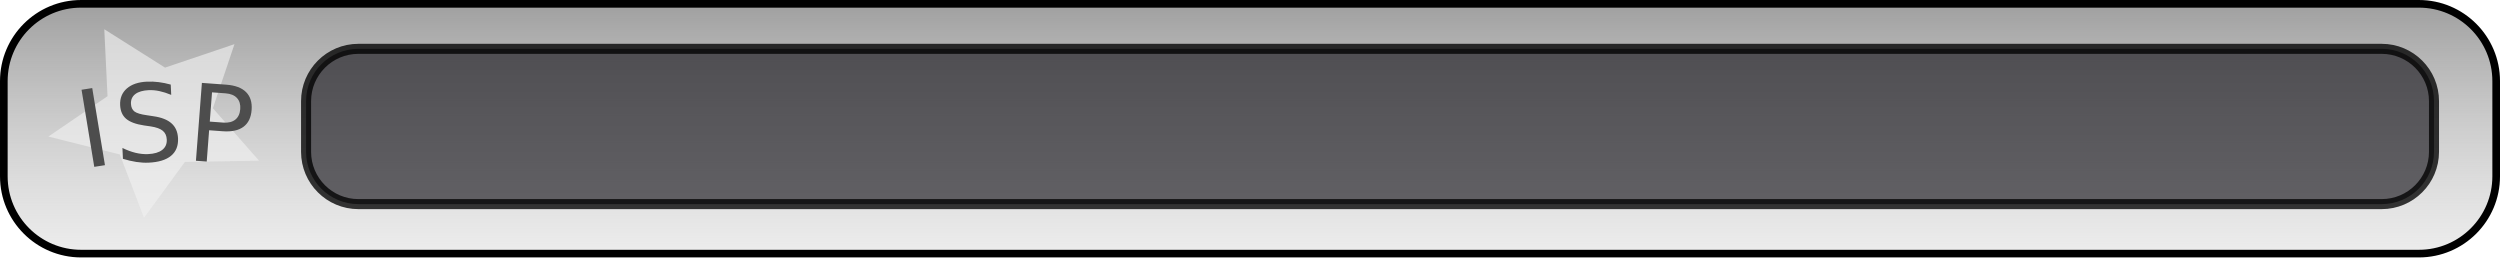
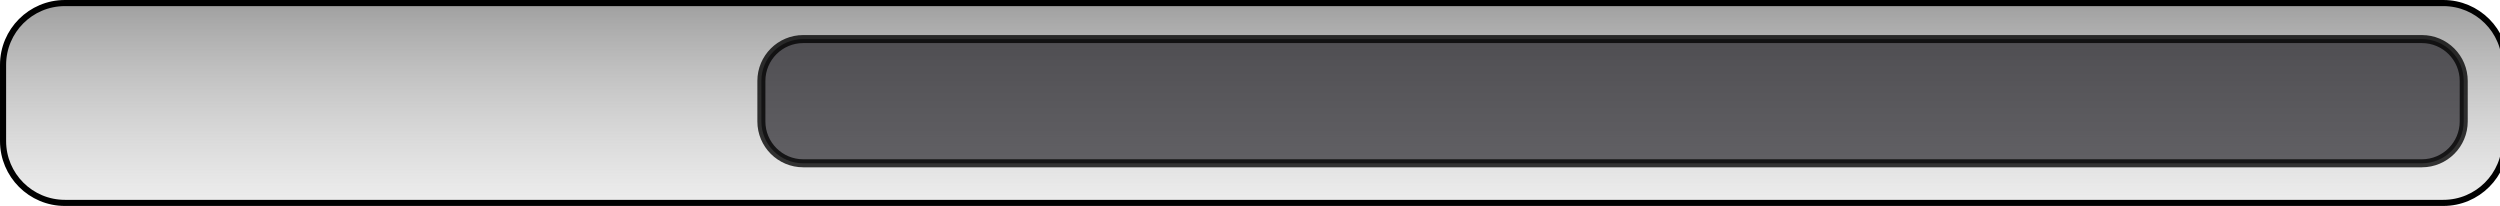
- <svg xmlns="http://www.w3.org/2000/svg" xmlns:xlink="http://www.w3.org/1999/xlink" width="200" height="20.594" id="svg2" version="1.0">
+ <svg xmlns="http://www.w3.org/2000/svg" xmlns:xlink="http://www.w3.org/1999/xlink" width="250" height="20.59" id="svg2" version="1.0">
  <defs id="defs4">
    <linearGradient id="linearGradient3187">
      <stop style="stop-color:#6d6d6d;stop-opacity:1;" offset="0" id="stop3189" />
      <stop style="stop-color:#bfbfbf;stop-opacity:1;" offset="1" id="stop3191" />
    </linearGradient>
    <linearGradient id="linearGradient3179">
      <stop style="stop-color:#000000;stop-opacity:1;" offset="0" id="stop3181" />
      <stop style="stop-color:#000000;stop-opacity:0;" offset="1" id="stop3183" />
    </linearGradient>
    <linearGradient id="linearGradient3155">
      <stop style="stop-color:#919191;stop-opacity:1;" offset="0" id="stop3157" />
      <stop style="stop-color:#ffffff;stop-opacity:0;" offset="1" id="stop3159" />
    </linearGradient>
-     <linearGradient xlink:href="#linearGradient3155" id="linearGradient3161" x1="225.714" y1="282.725" x2="225.714" y2="340.1" gradientUnits="userSpaceOnUse" gradientTransform="matrix(0.9969442,0,0,0.666086,-16.65837,145.3675)" />
+     <linearGradient xlink:href="#linearGradient3155" id="linearGradient3161" x1="225.714" y1="282.725" x2="225.714" y2="340.1" gradientUnits="userSpaceOnUse" gradientTransform="matrix(1.251061,0,0,0.666086,-48.60445,145.3675)" />
  </defs>
  <g id="layer1" transform="translate(-108.3662,-335.9941)">
-     <rect style="fill:url(#linearGradient3161);fill-opacity:1;stroke:#000000;stroke-width:0.611;stroke-linecap:round;stroke-linejoin:miter;stroke-miterlimit:0;stroke-dasharray:none;stroke-opacity:1" id="rect2383" width="199.389" height="19.983" x="108.672" y="336.3" ry="6.185" />
-     <rect style="fill:#17151c;fill-opacity:0.633;stroke:#000000;stroke-width:0.803;stroke-linecap:round;stroke-linejoin:miter;stroke-miterlimit:0;stroke-dasharray:none;stroke-opacity:0.779" id="rect3195" width="170.234" height="12.422" x="132.852" y="339.901" ry="4.187" />
-     <path style="fill:#f2f2f2;fill-opacity:0.633;stroke:none;stroke-width:0.725;stroke-linecap:round;stroke-linejoin:miter;stroke-miterlimit:0;stroke-dasharray:none;stroke-opacity:0.779" id="path3214" d="M 122.754,346.649 L 115.372,346.785 L 111.299,352.943 L 108.889,345.964 L 101.774,343.993 L 107.666,339.545 L 107.342,332.169 L 113.393,336.398 L 120.308,333.81 L 118.156,340.873 L 122.754,346.649 z" transform="matrix(0.8033552,0,0,0.7261895,30.47453,97.11571)" />
-     <path style="font-size:10.164px;font-style:normal;font-weight:normal;fill:#4d4d4d;fill-opacity:1;stroke:none;stroke-width:1px;stroke-linecap:butt;stroke-linejoin:miter;stroke-opacity:1;font-family:Bitstream Vera Sans" d="M 114.89,343.174 L 115.745,343.04 L 116.762,349.208 L 115.907,349.342 L 114.89,343.174 M 122.025,342.76 L 122.063,343.584 C 121.727,343.445 121.412,343.344 121.118,343.282 C 120.823,343.219 120.54,343.194 120.269,343.206 C 119.798,343.227 119.438,343.332 119.189,343.521 C 118.943,343.711 118.828,343.97 118.843,344.299 C 118.856,344.575 118.95,344.78 119.125,344.915 C 119.302,345.046 119.63,345.145 120.108,345.211 L 120.635,345.292 C 121.286,345.384 121.771,345.575 122.09,345.865 C 122.413,346.153 122.585,346.55 122.609,347.057 C 122.636,347.662 122.449,348.129 122.047,348.46 C 121.647,348.79 121.046,348.973 120.244,349.008 C 119.941,349.021 119.617,349.002 119.272,348.95 C 118.929,348.898 118.572,348.814 118.2,348.7 L 118.16,347.83 C 118.52,348.007 118.871,348.137 119.212,348.22 C 119.554,348.302 119.887,348.337 120.213,348.322 C 120.706,348.301 121.083,348.189 121.343,347.988 C 121.602,347.787 121.724,347.511 121.708,347.159 C 121.694,346.853 121.586,346.618 121.384,346.453 C 121.185,346.289 120.863,346.173 120.42,346.106 L 119.888,346.029 C 119.237,345.932 118.762,345.756 118.461,345.501 C 118.16,345.246 117.999,344.88 117.977,344.404 C 117.952,343.852 118.13,343.409 118.512,343.073 C 118.897,342.738 119.44,342.555 120.139,342.525 C 120.439,342.512 120.745,342.525 121.059,342.564 C 121.373,342.603 121.695,342.669 122.025,342.76 M 125.328,343.382 L 125.149,345.723 L 126.235,345.802 C 126.637,345.831 126.955,345.752 127.19,345.565 C 127.425,345.378 127.557,345.097 127.586,344.721 C 127.614,344.349 127.526,344.053 127.323,343.834 C 127.119,343.615 126.816,343.49 126.414,343.461 L 125.328,343.382 M 124.518,342.626 L 126.467,342.768 C 127.182,342.821 127.71,343.019 128.051,343.362 C 128.394,343.704 128.543,344.179 128.496,344.788 C 128.449,345.403 128.23,345.854 127.838,346.141 C 127.449,346.429 126.897,346.547 126.182,346.494 L 125.096,346.415 L 124.904,348.919 L 124.041,348.856 L 124.518,342.626" id="text3197" />
+     <rect style="fill:url(#linearGradient3161);fill-opacity:1;stroke:#000000;stroke-width:0.611;stroke-linecap:round;stroke-linejoin:miter;stroke-miterlimit:0;stroke-dasharray:none;stroke-opacity:1" id="rect2383" width="250.212" height="19.983" x="108.672" y="336.3" ry="6.185" />
+     <rect style="fill:#17151c;fill-opacity:0.633;stroke:#000000;stroke-width:0.803;stroke-linecap:round;stroke-linejoin:miter;stroke-miterlimit:0;stroke-dasharray:none;stroke-opacity:0.779" id="rect3195" width="170.234" height="12.422" x="184.504" y="339.901" ry="4.187" />
  </g>
</svg>
